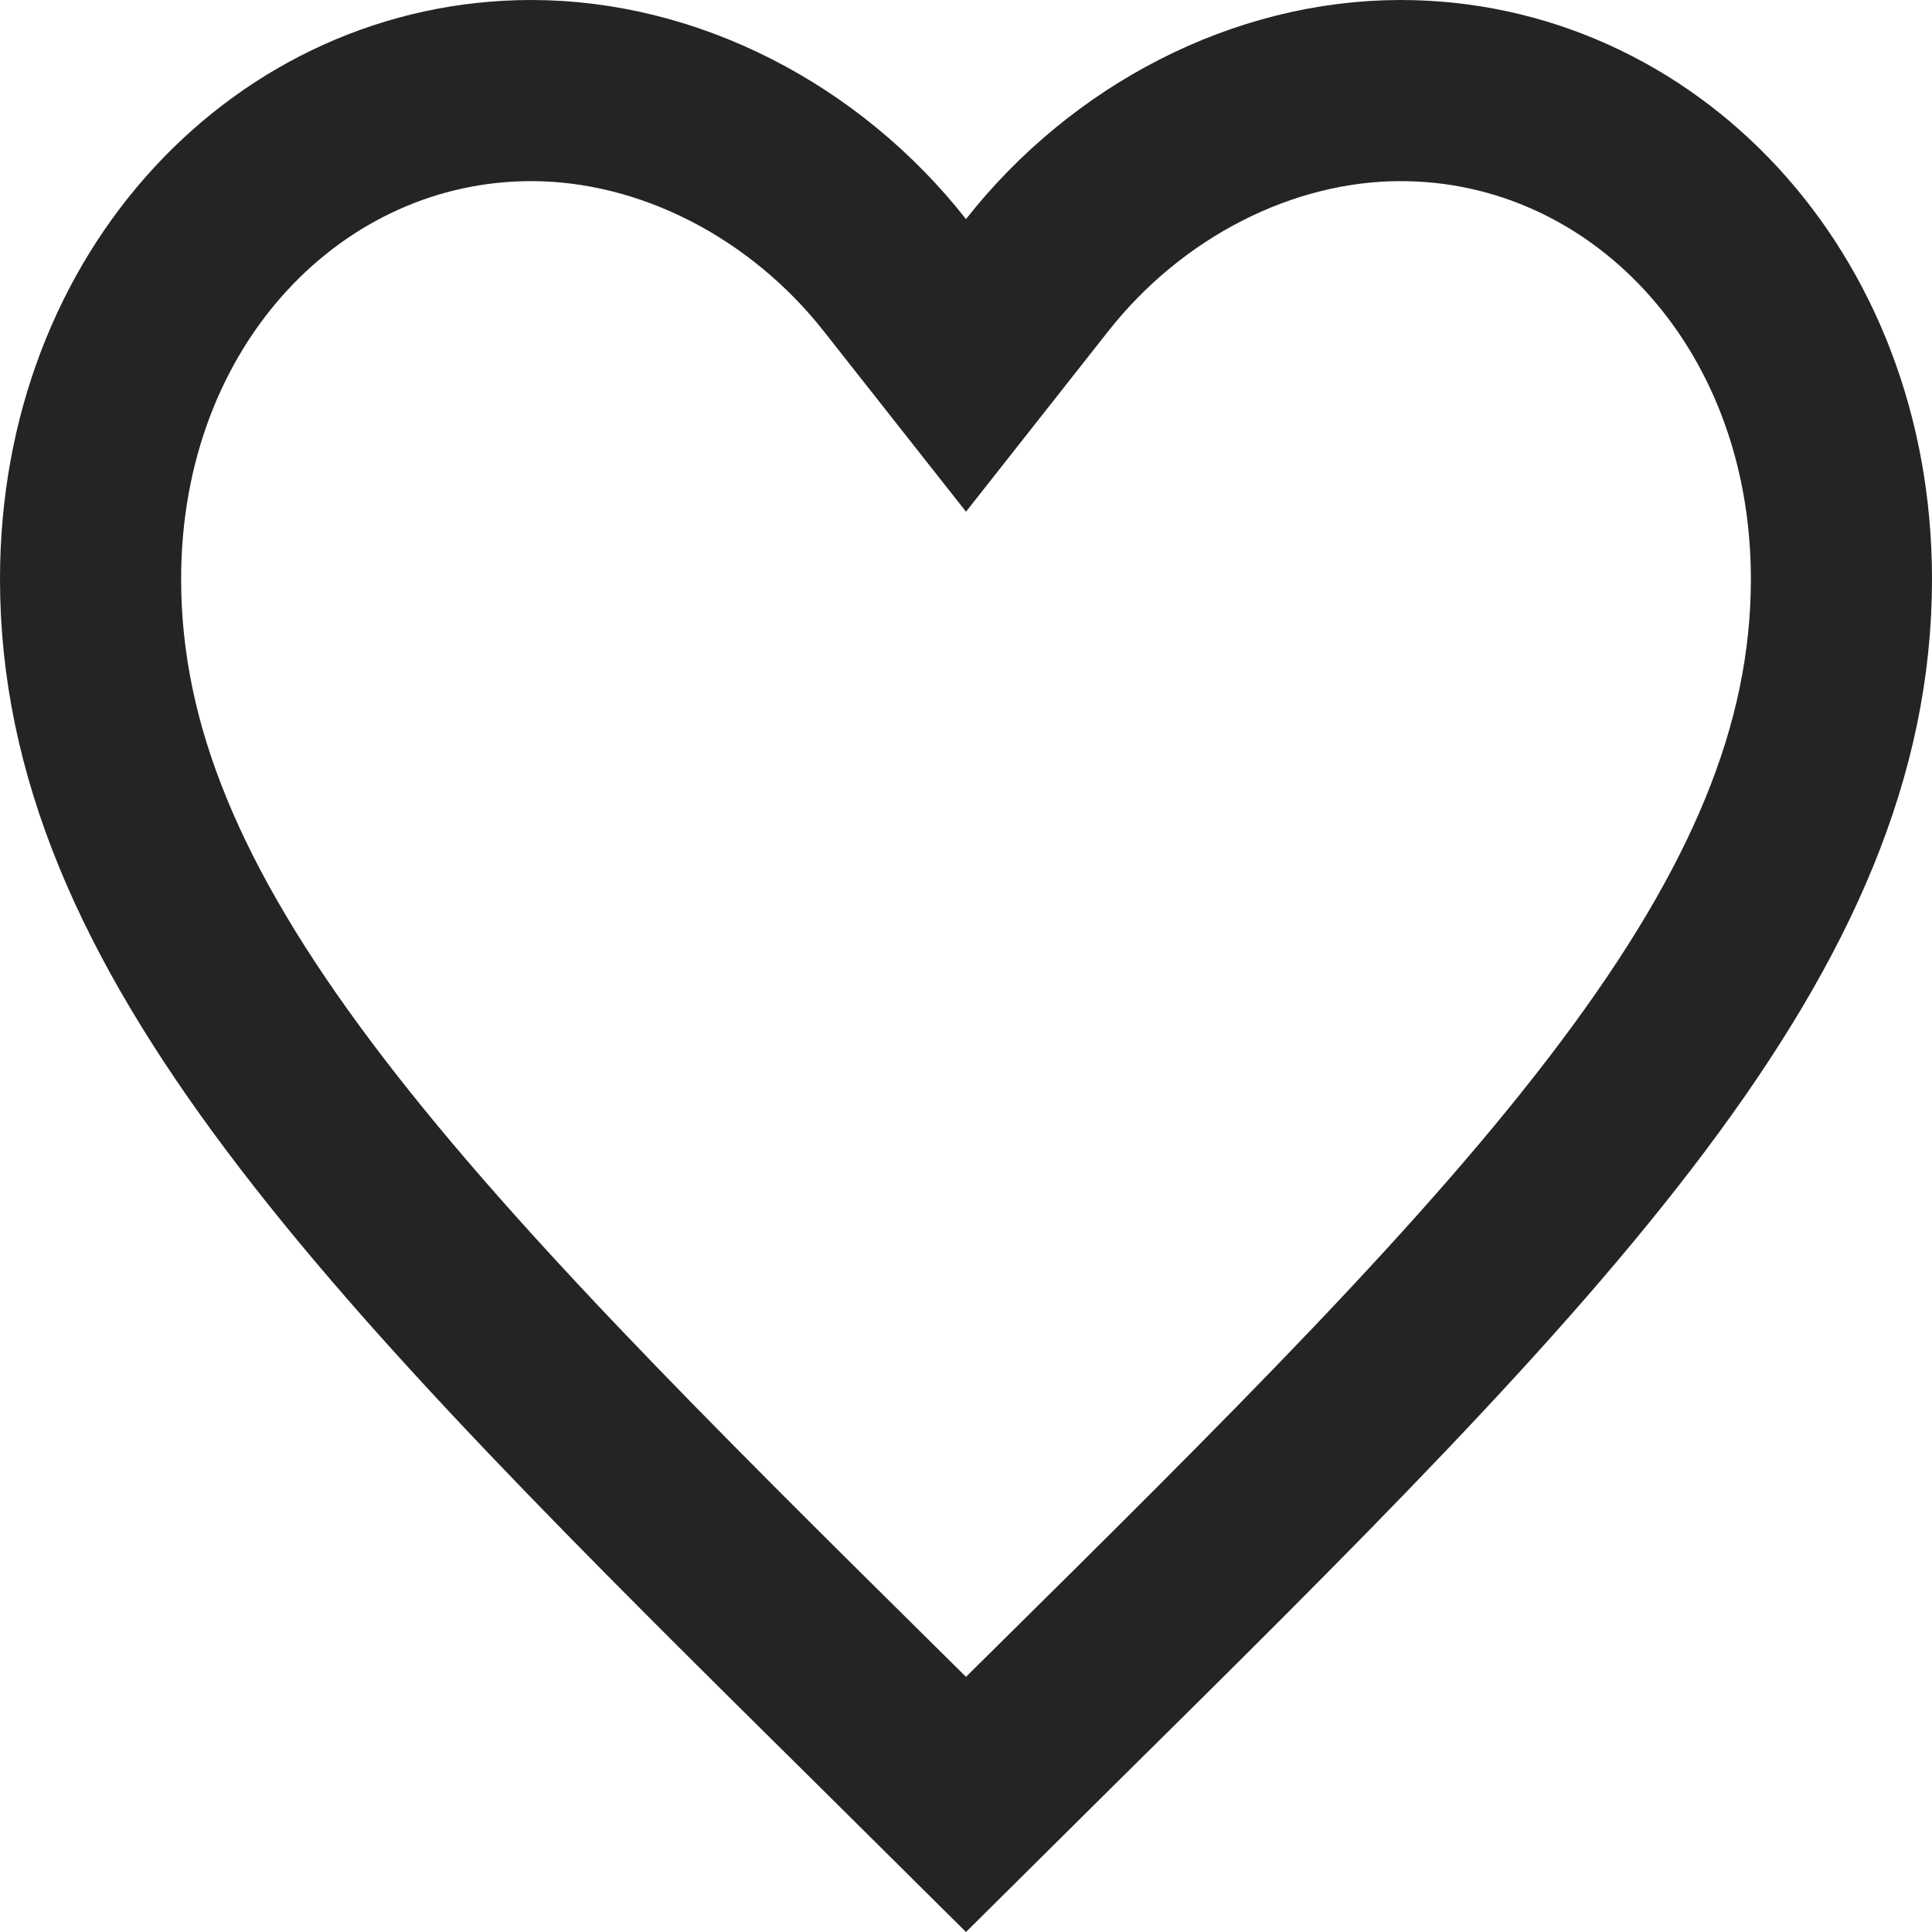
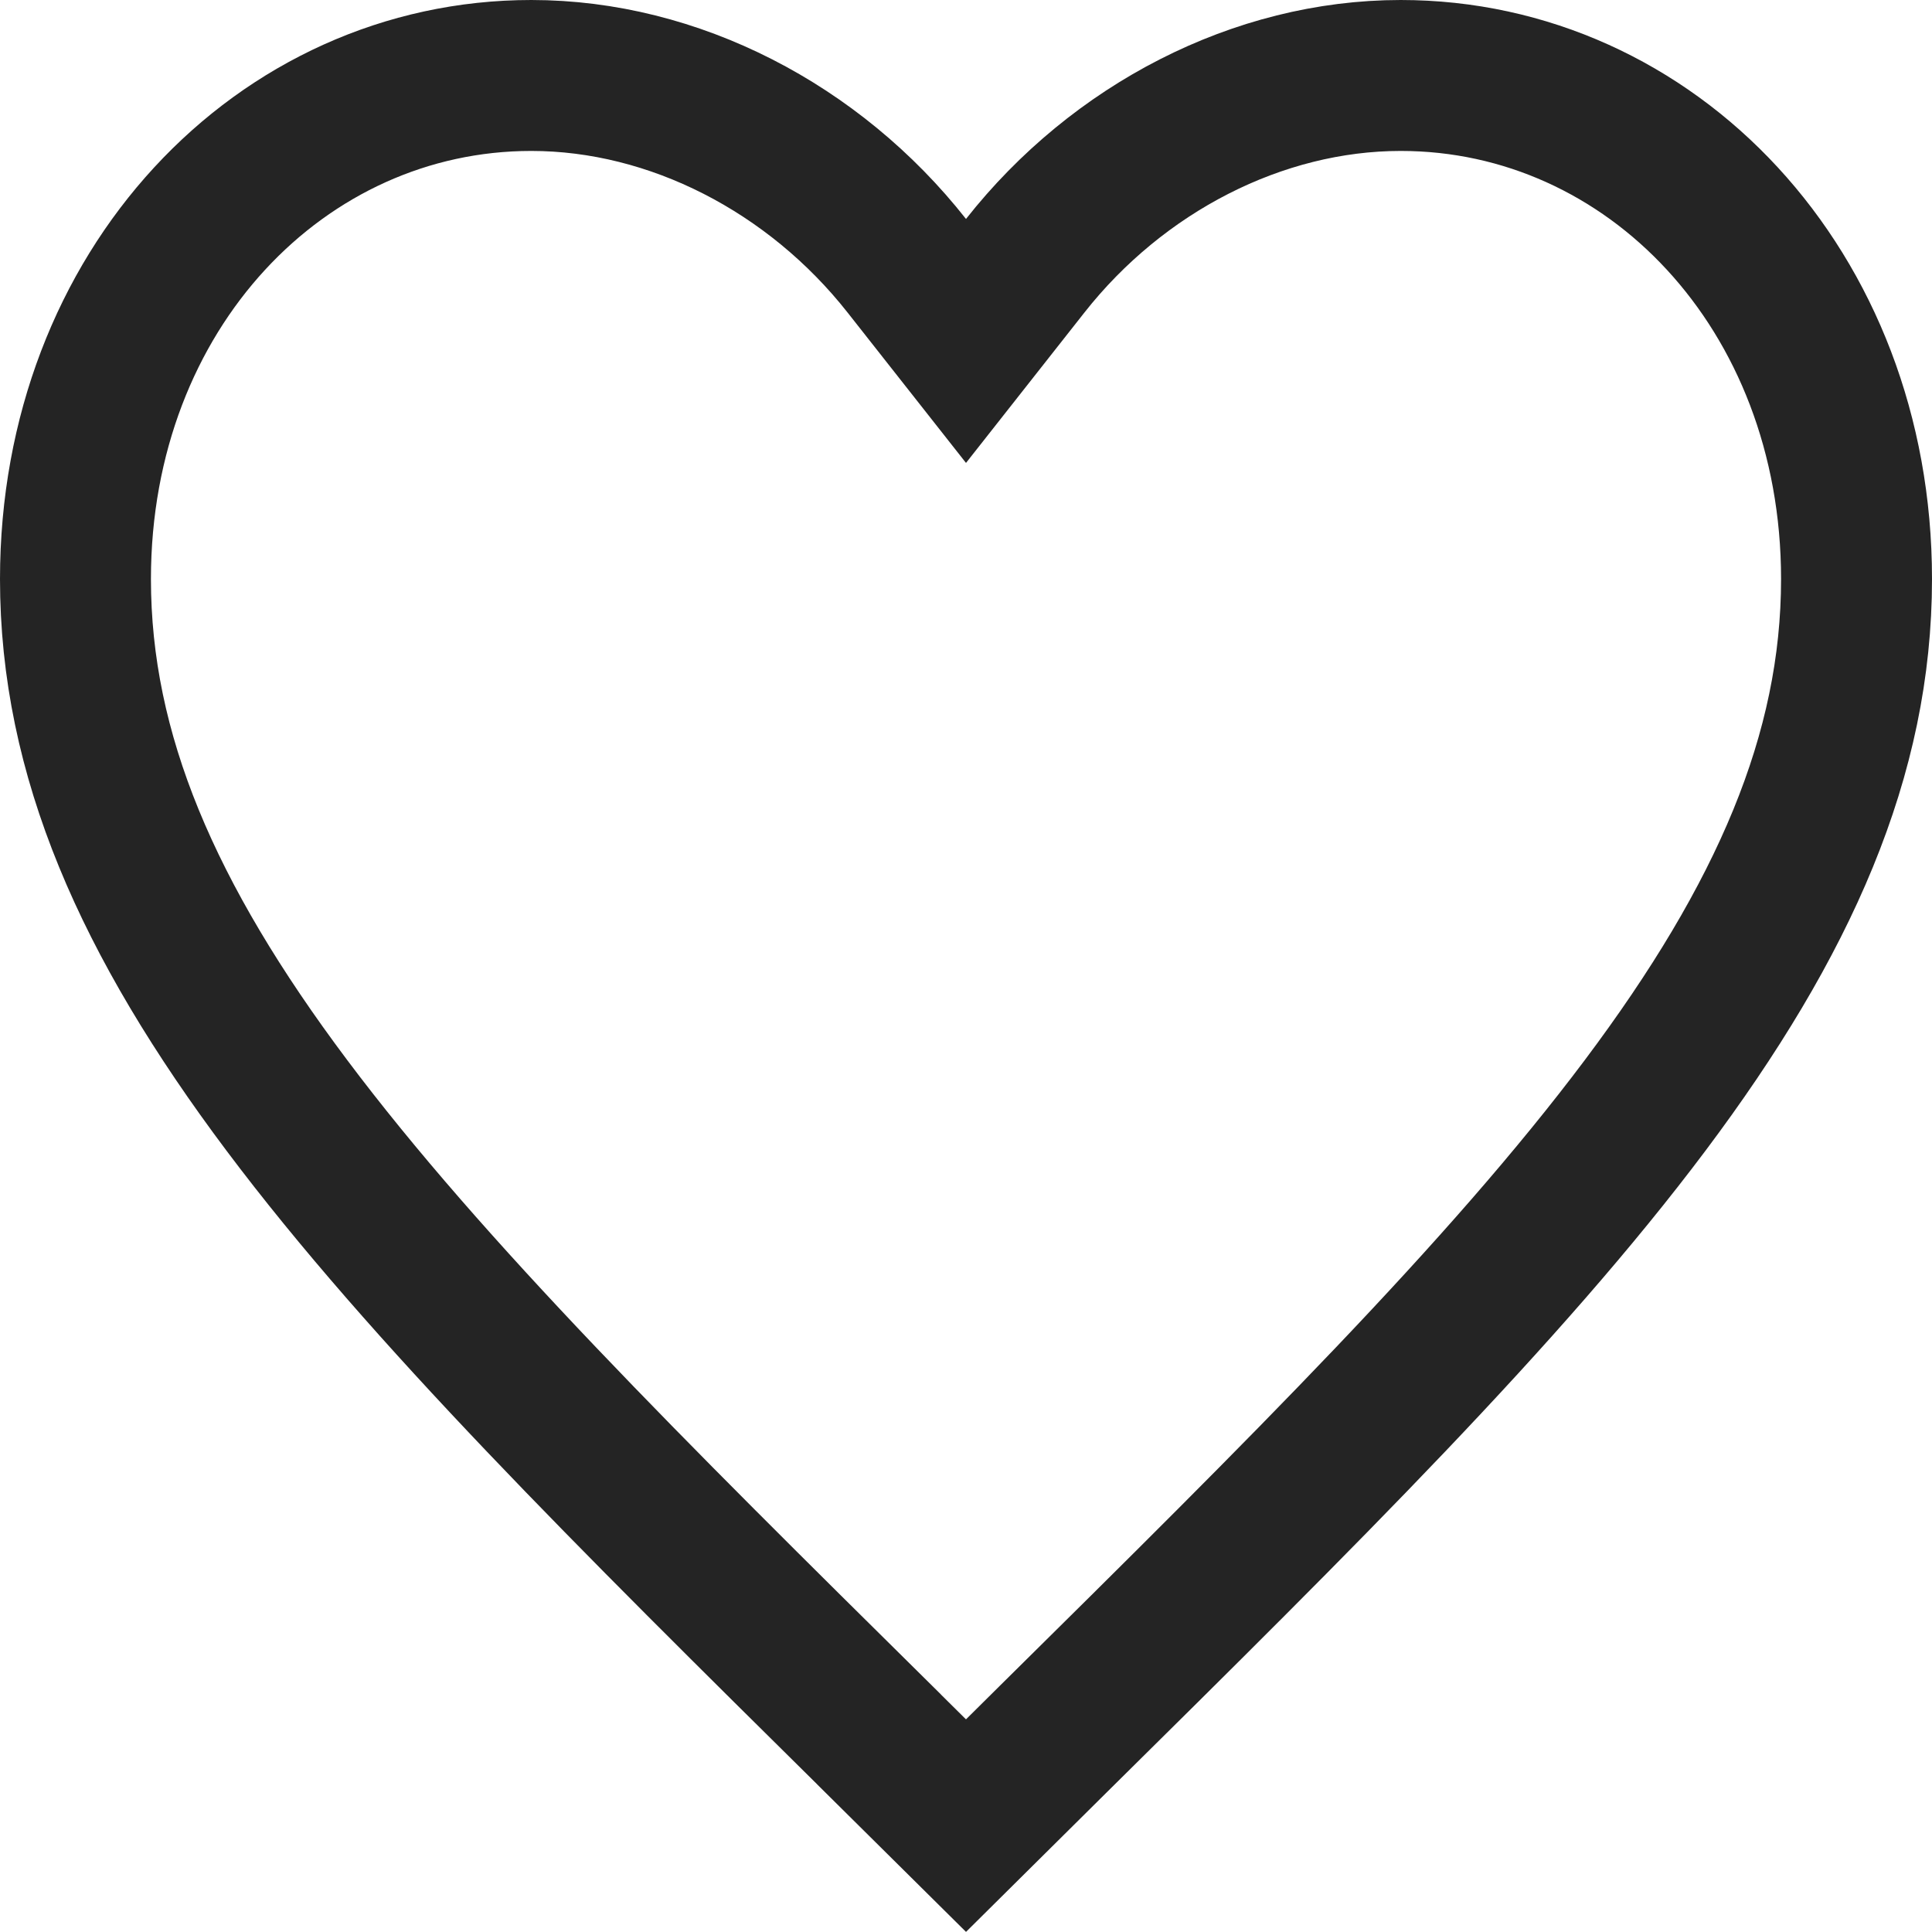
<svg xmlns="http://www.w3.org/2000/svg" width="32" height="32" viewBox="0 0 32 32" fill="none">
-   <path d="M23.2 1.5C27.182 1.5 30.5 4.909 30.5 9.591C30.5 12.425 29.339 15.104 27.05 18.156C24.741 21.235 21.413 24.532 17.266 28.631L17.264 28.633L16 29.887L14.736 28.633L14.734 28.631C10.587 24.532 7.259 21.235 4.95 18.156C2.661 15.104 1.5 12.425 1.5 9.591C1.5 4.909 4.818 1.5 8.8 1.5C11.08 1.5 13.333 2.666 14.821 4.556L16 6.052L17.179 4.556C18.667 2.666 20.92 1.5 23.2 1.5Z" stroke="#242424" stroke-width="3" />
+   <path d="M23.2 1.25C27.34 1.25 30.75 4.791 30.75 9.591C30.75 12.501 29.556 15.232 27.25 18.307C24.928 21.403 21.584 24.714 17.441 28.809L17.439 28.811L16 30.238L14.56 28.811L14.559 28.809C10.416 24.714 7.072 21.403 4.75 18.307C2.444 15.232 1.25 12.501 1.25 9.591C1.25 4.791 4.66 1.25 8.8 1.25C11.164 1.25 13.487 2.457 15.018 4.4L16 5.647L16.982 4.4C18.513 2.457 20.836 1.25 23.2 1.25Z" stroke="#242424" stroke-width="2.5" />
</svg>
